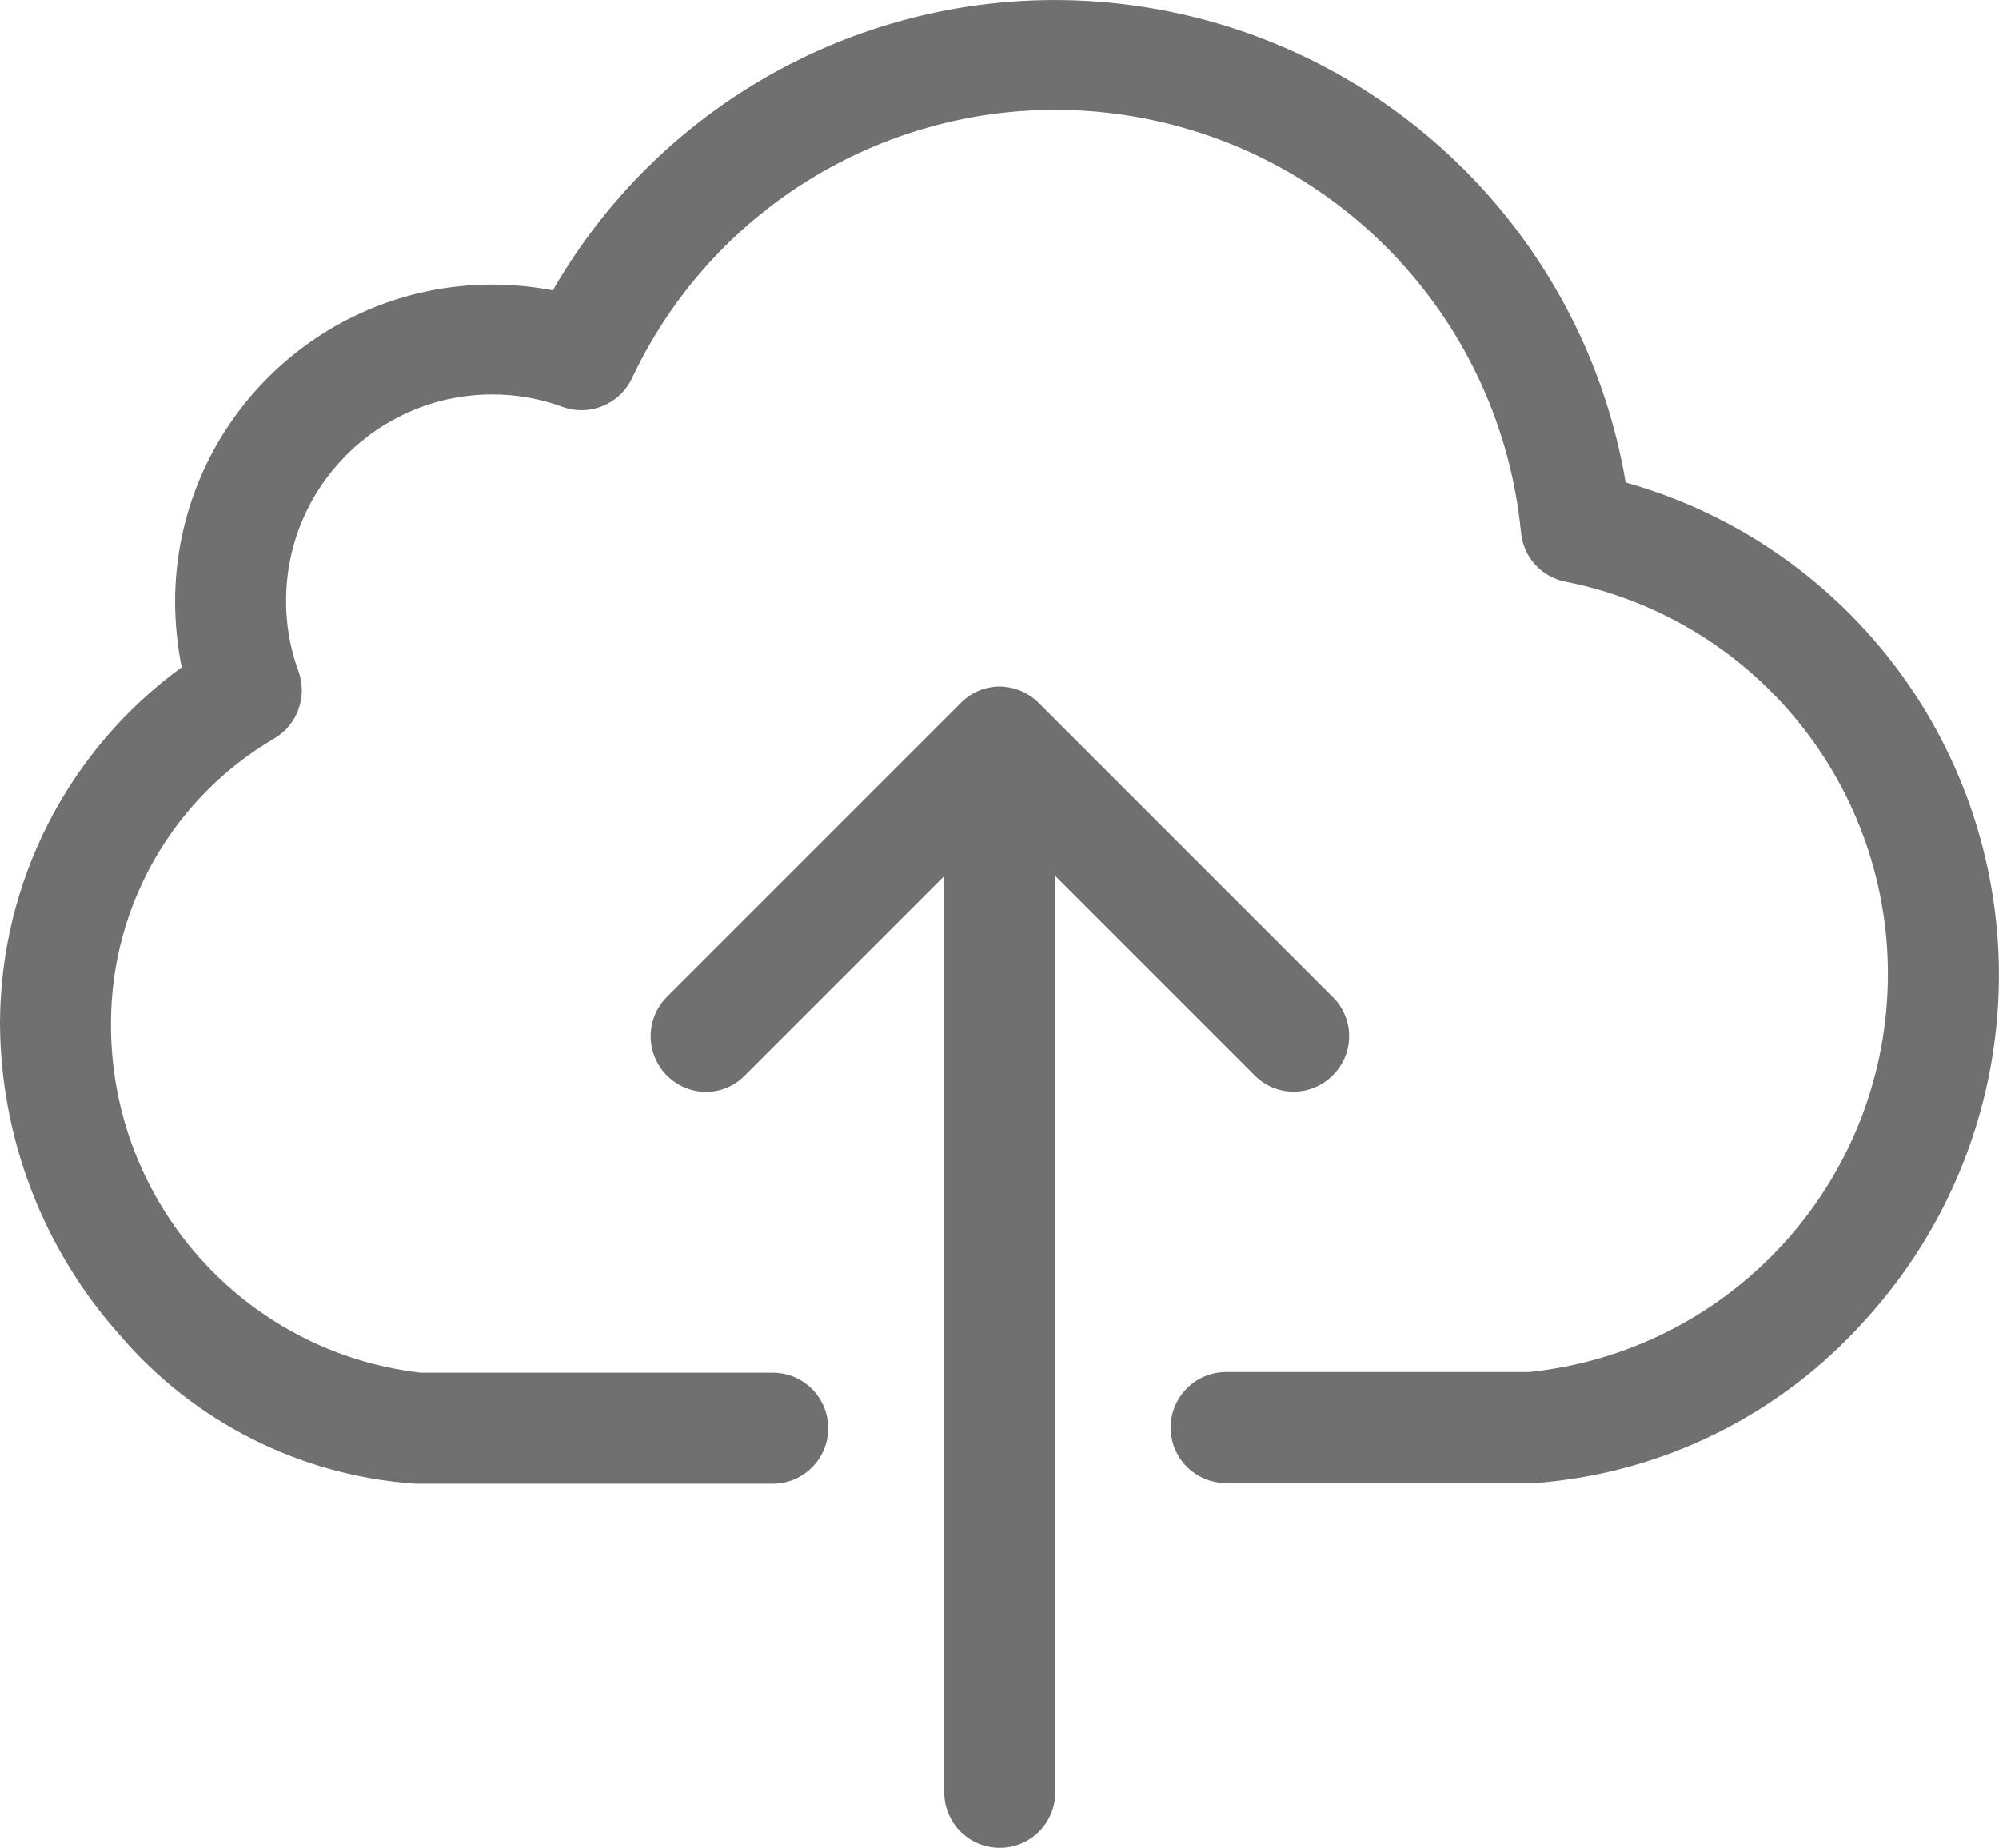
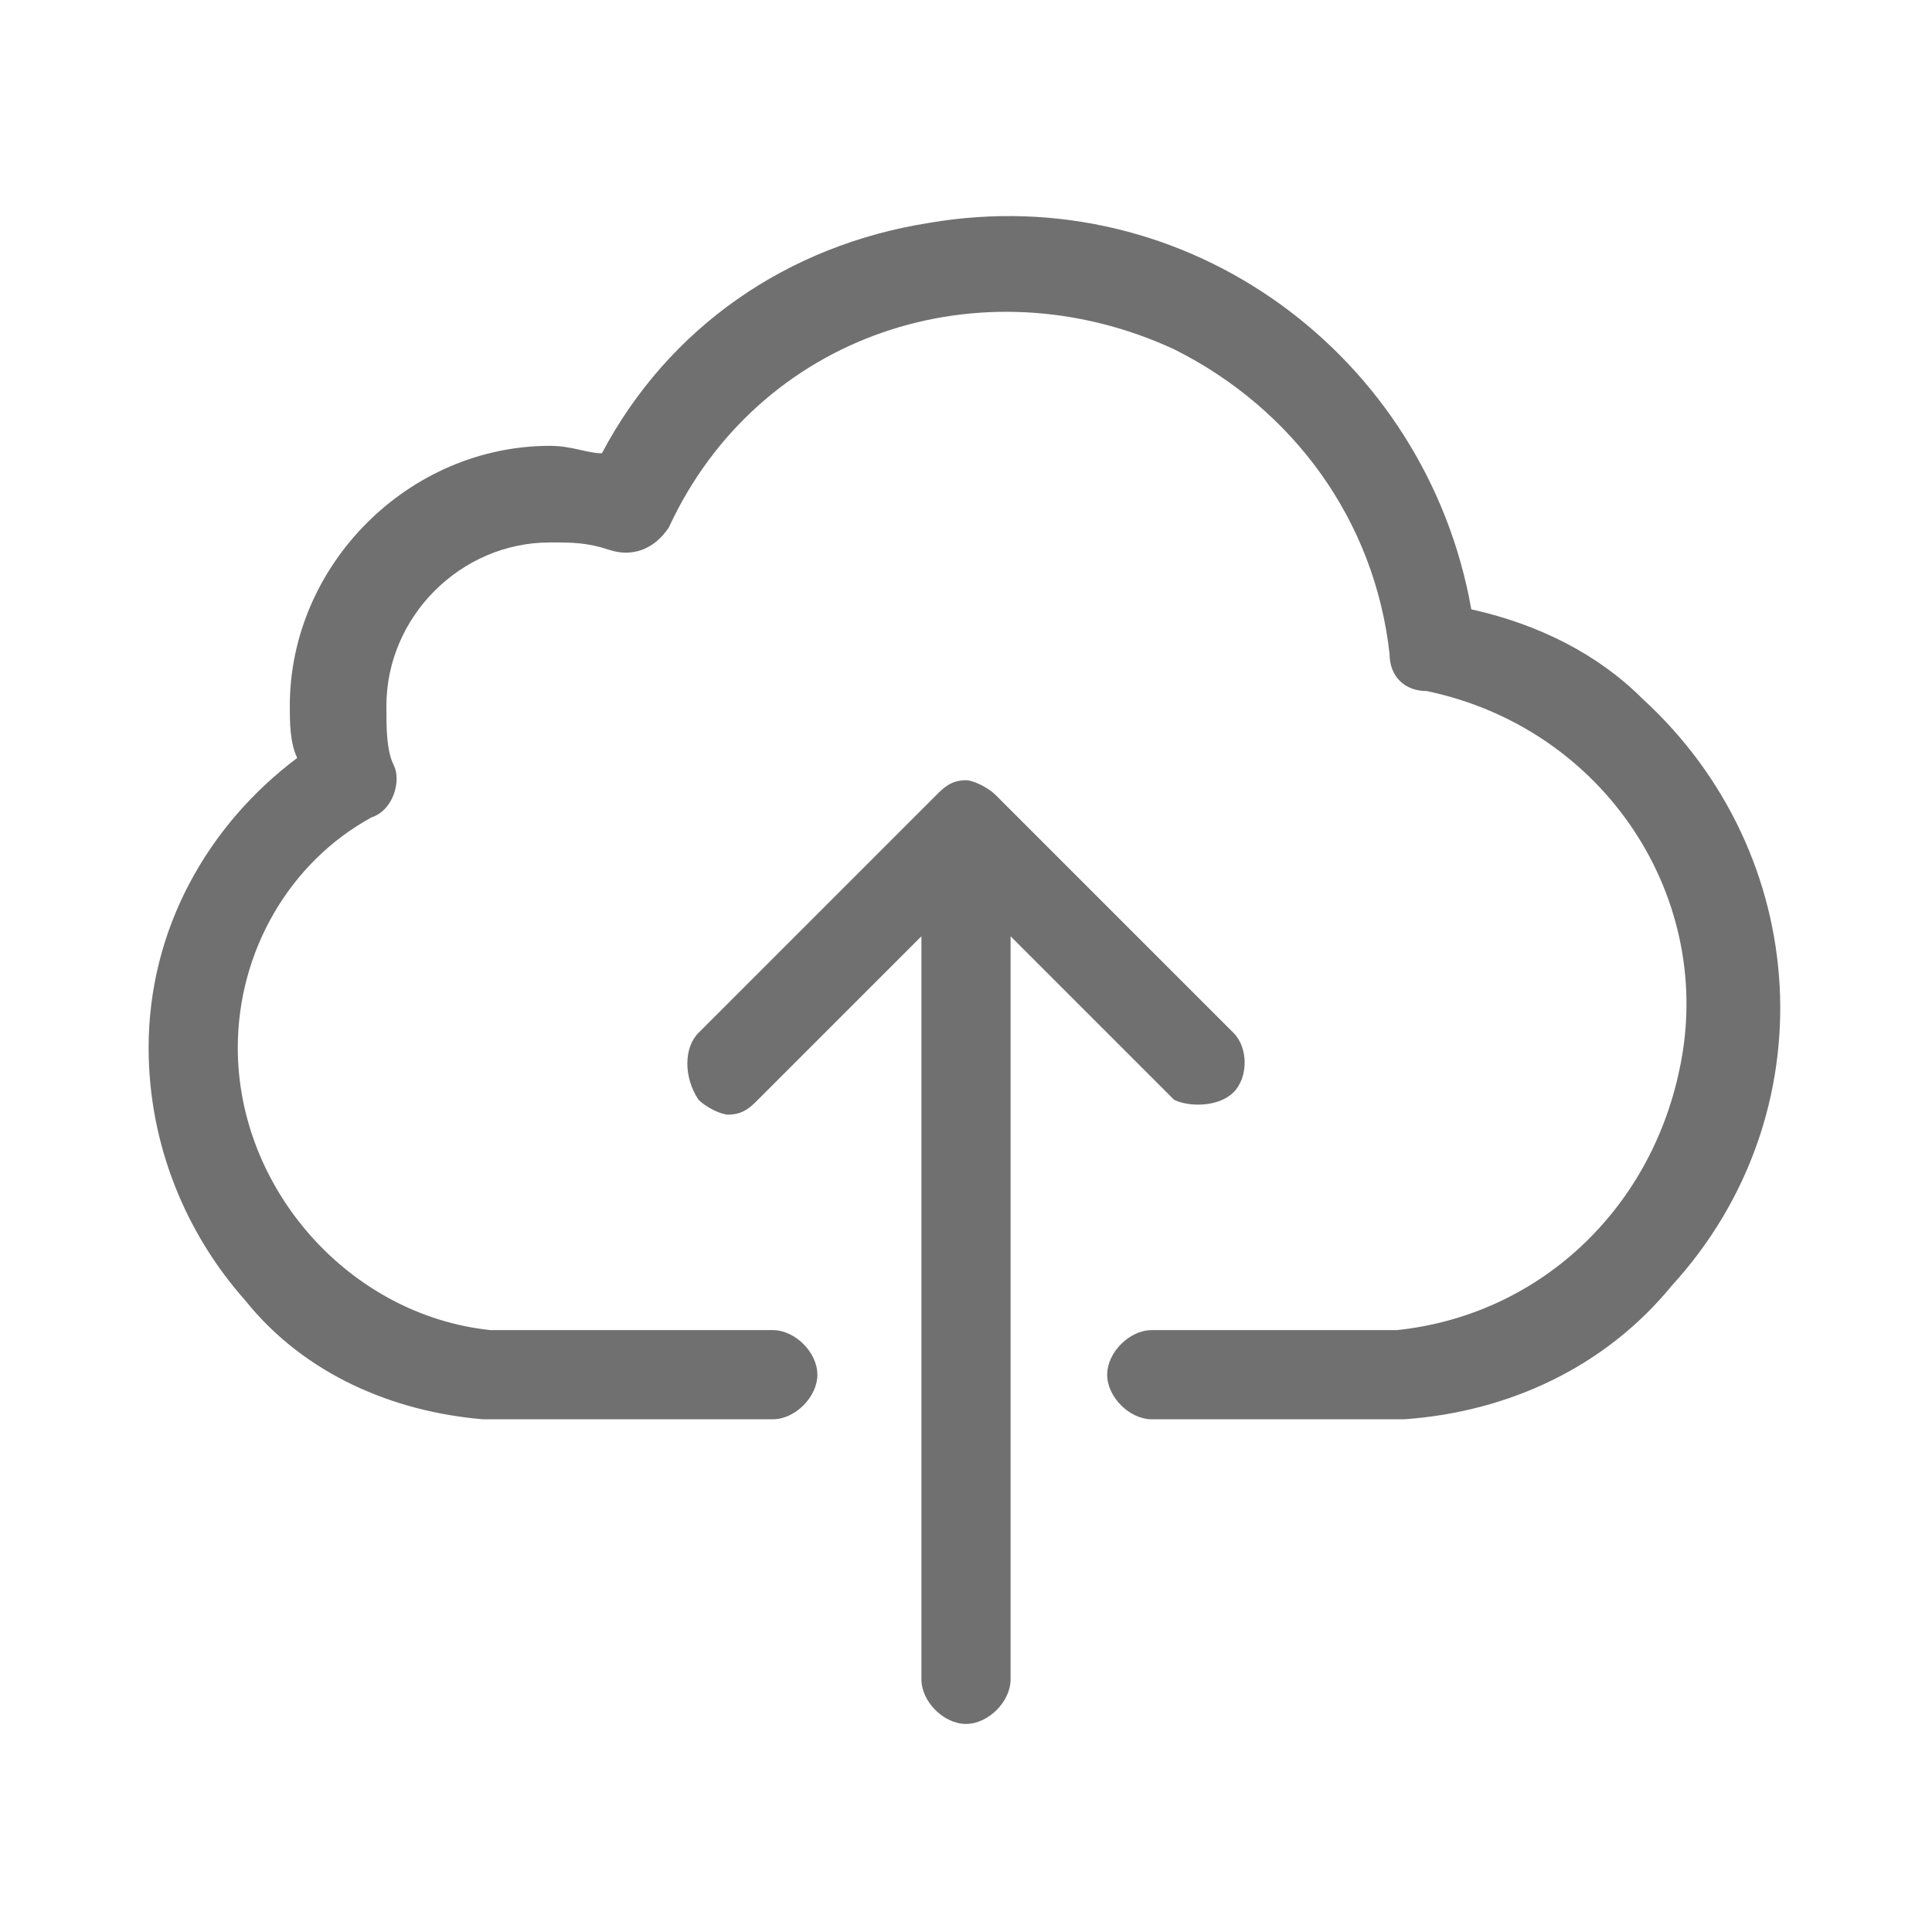
- <svg xmlns="http://www.w3.org/2000/svg" id="Component_89_1" data-name="Component 89 – 1" width="21.828" height="20.176" viewBox="0 0 21.828 20.176">
-   <defs>
-     <style>
-       .cls-1 {
-         fill: #707070;
-       }
-     </style>
-   </defs>
-   <g id="Group_664" data-name="Group 664" transform="translate(-33 -268)">
-     <path id="Path_295" data-name="Path 295" class="cls-1" d="M17.752,23.67a6.323,6.323,0,0,0-11.715-2.1,3.622,3.622,0,0,0-.664-.063,3.465,3.465,0,0,0-3.461,3.461,3.783,3.783,0,0,0,.072.718A4.816,4.816,0,0,0,0,29.568a5.149,5.149,0,0,0,1.306,3.407A4.662,4.662,0,0,0,4.538,34.6h3.9a.606.606,0,0,0,0-1.212H4.592a3.822,3.822,0,0,1-3.38-3.824,3.6,3.6,0,0,1,1.782-3.1.611.611,0,0,0,.265-.736,2.2,2.2,0,0,1-.135-.772,2.253,2.253,0,0,1,2.249-2.249,2.21,2.21,0,0,1,.768.135.609.609,0,0,0,.759-.31,5.11,5.11,0,0,1,9.709,1.683.605.605,0,0,0,.5.539,4.368,4.368,0,0,1-.413,8.627H13.389a.606.606,0,1,0,0,1.212h3.375a5.37,5.37,0,0,0,3.6-1.777,5.587,5.587,0,0,0-2.612-9.148Z" transform="translate(33 249.6)" />
-     <path id="Path_296" data-name="Path 296" class="cls-1" d="M165.675,189.646a.6.6,0,0,0,0-.857l-3.209-3.209a.613.613,0,0,0-.426-.18.594.594,0,0,0-.426.18l-3.209,3.209a.608.608,0,0,0,.426,1.037.591.591,0,0,0,.426-.18l2.177-2.177v10.005a.606.606,0,1,0,1.212,0V187.469l2.177,2.177A.6.6,0,0,0,165.675,189.646Z" transform="translate(-118.123 90.096)" />
+ <svg xmlns="http://www.w3.org/2000/svg" version="1.1" id="Component_89_1" x="0px" y="0px" viewBox="0 0 26 26" style="enable-background:new 0 0 26 26;" xml:space="preserve">
+   <style type="text/css">
+ 	.st0{fill:#707070;}
+ </style>
+   <g id="Group_664" transform="translate(-33 -268)">
+     <path id="Path_295" class="st0" d="M52.8,276.2c-0.6-3.4-3.8-5.8-7.3-5.2c-1.9,0.3-3.5,1.4-4.4,3.1c-0.2,0-0.4-0.1-0.7-0.1   c-1.9,0-3.5,1.6-3.5,3.5c0,0.2,0,0.5,0.1,0.7c-1.2,0.9-2,2.3-2,3.9c0,1.3,0.5,2.5,1.3,3.4c0.8,1,2,1.5,3.2,1.6h3.9   c0.3,0,0.6-0.3,0.6-0.6s-0.3-0.6-0.6-0.6h-3.8c-1.9-0.2-3.4-1.9-3.4-3.8c0-1.3,0.7-2.5,1.8-3.1c0.3-0.1,0.4-0.5,0.3-0.7   c-0.1-0.2-0.1-0.5-0.1-0.8c0-1.2,1-2.2,2.2-2.2c0.3,0,0.5,0,0.8,0.1c0.3,0.1,0.6,0,0.8-0.3c1.2-2.6,4.2-3.6,6.8-2.4   c1.6,0.8,2.7,2.3,2.9,4.1c0,0.3,0.2,0.5,0.5,0.5c2.4,0.5,3.9,2.8,3.4,5.1c-0.4,1.9-1.9,3.3-3.8,3.5h-3.3c-0.3,0-0.6,0.3-0.6,0.6   s0.3,0.6,0.6,0.6h3.4c1.4-0.1,2.7-0.7,3.6-1.8c2.1-2.3,1.9-5.8-0.4-7.9C54.5,276.8,53.7,276.4,52.8,276.2L52.8,276.2z" />
+     <path id="Path_296" class="st0" d="M49.6,282.7c0.2-0.2,0.2-0.6,0-0.8c0,0,0,0,0,0l-3.2-3.2c-0.1-0.1-0.3-0.2-0.4-0.2   c-0.2,0-0.3,0.1-0.4,0.2l-3.2,3.2c-0.2,0.2-0.2,0.6,0,0.9c0.1,0.1,0.3,0.2,0.4,0.2c0.2,0,0.3-0.1,0.4-0.2l2.2-2.2v10   c0,0.3,0.3,0.6,0.6,0.6s0.6-0.3,0.6-0.6v-10l2.2,2.2C49,282.9,49.4,282.9,49.6,282.7C49.6,282.7,49.6,282.7,49.6,282.7z" />
  </g>
</svg>
